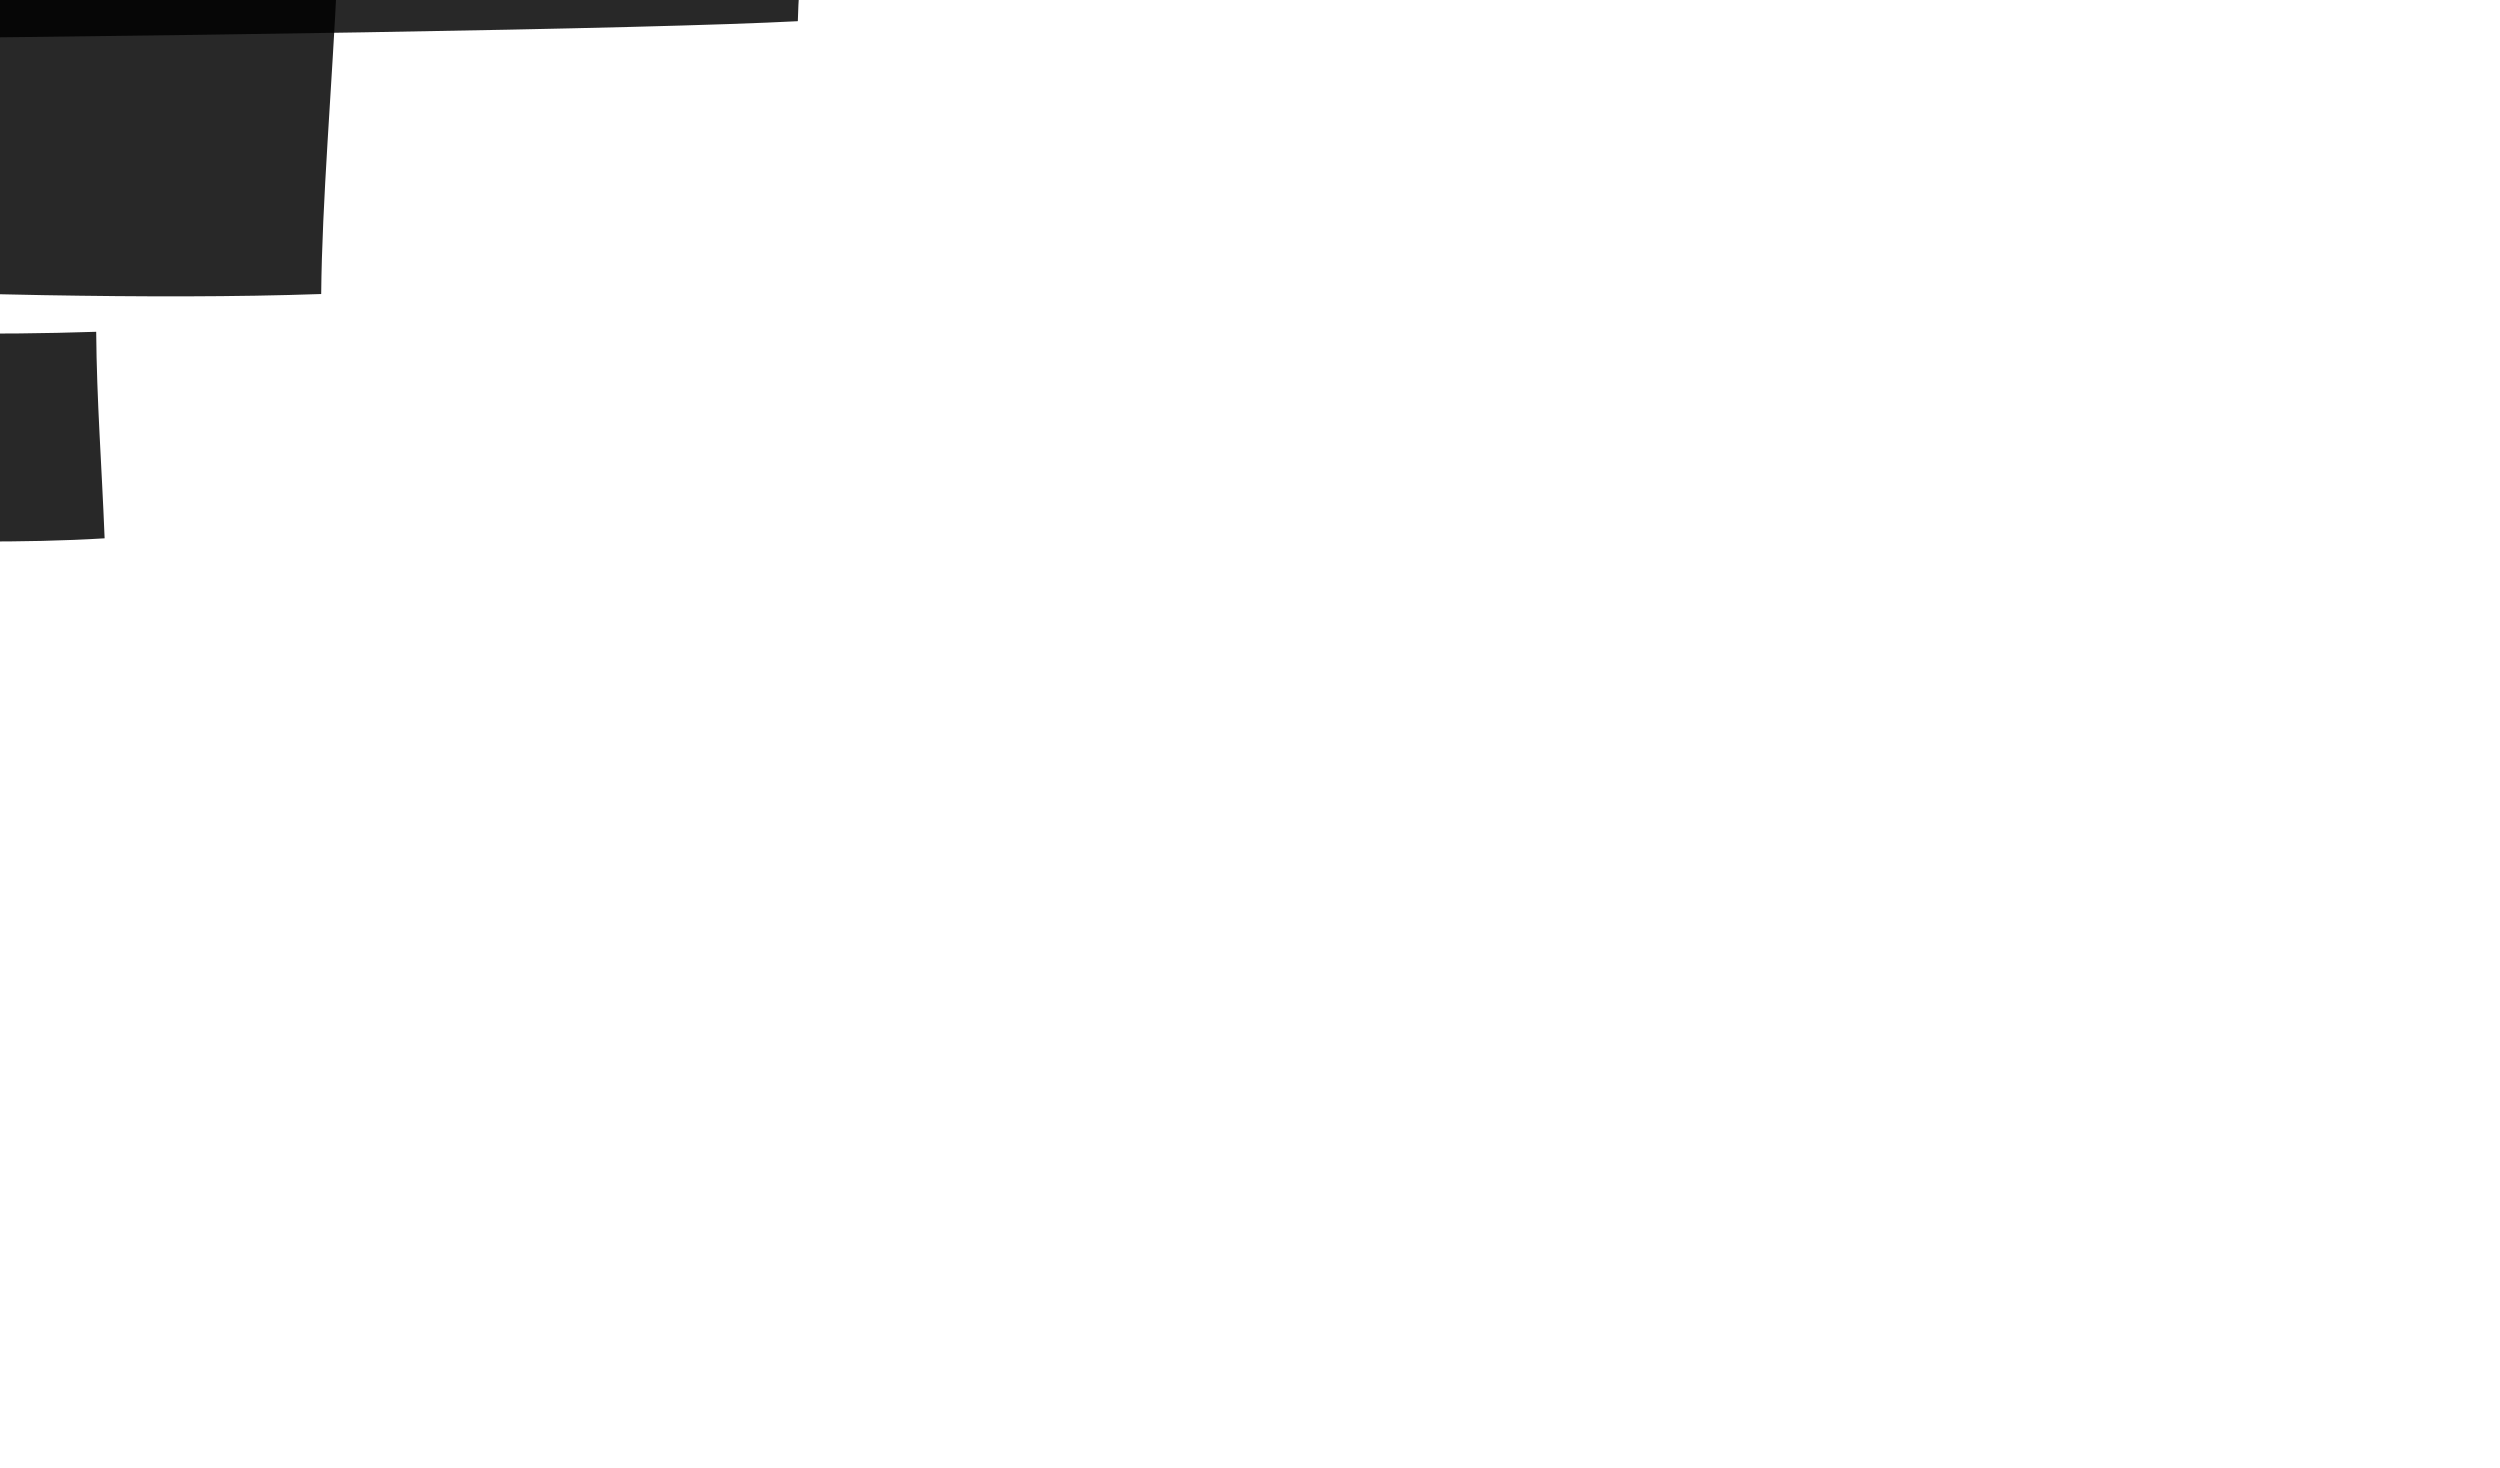
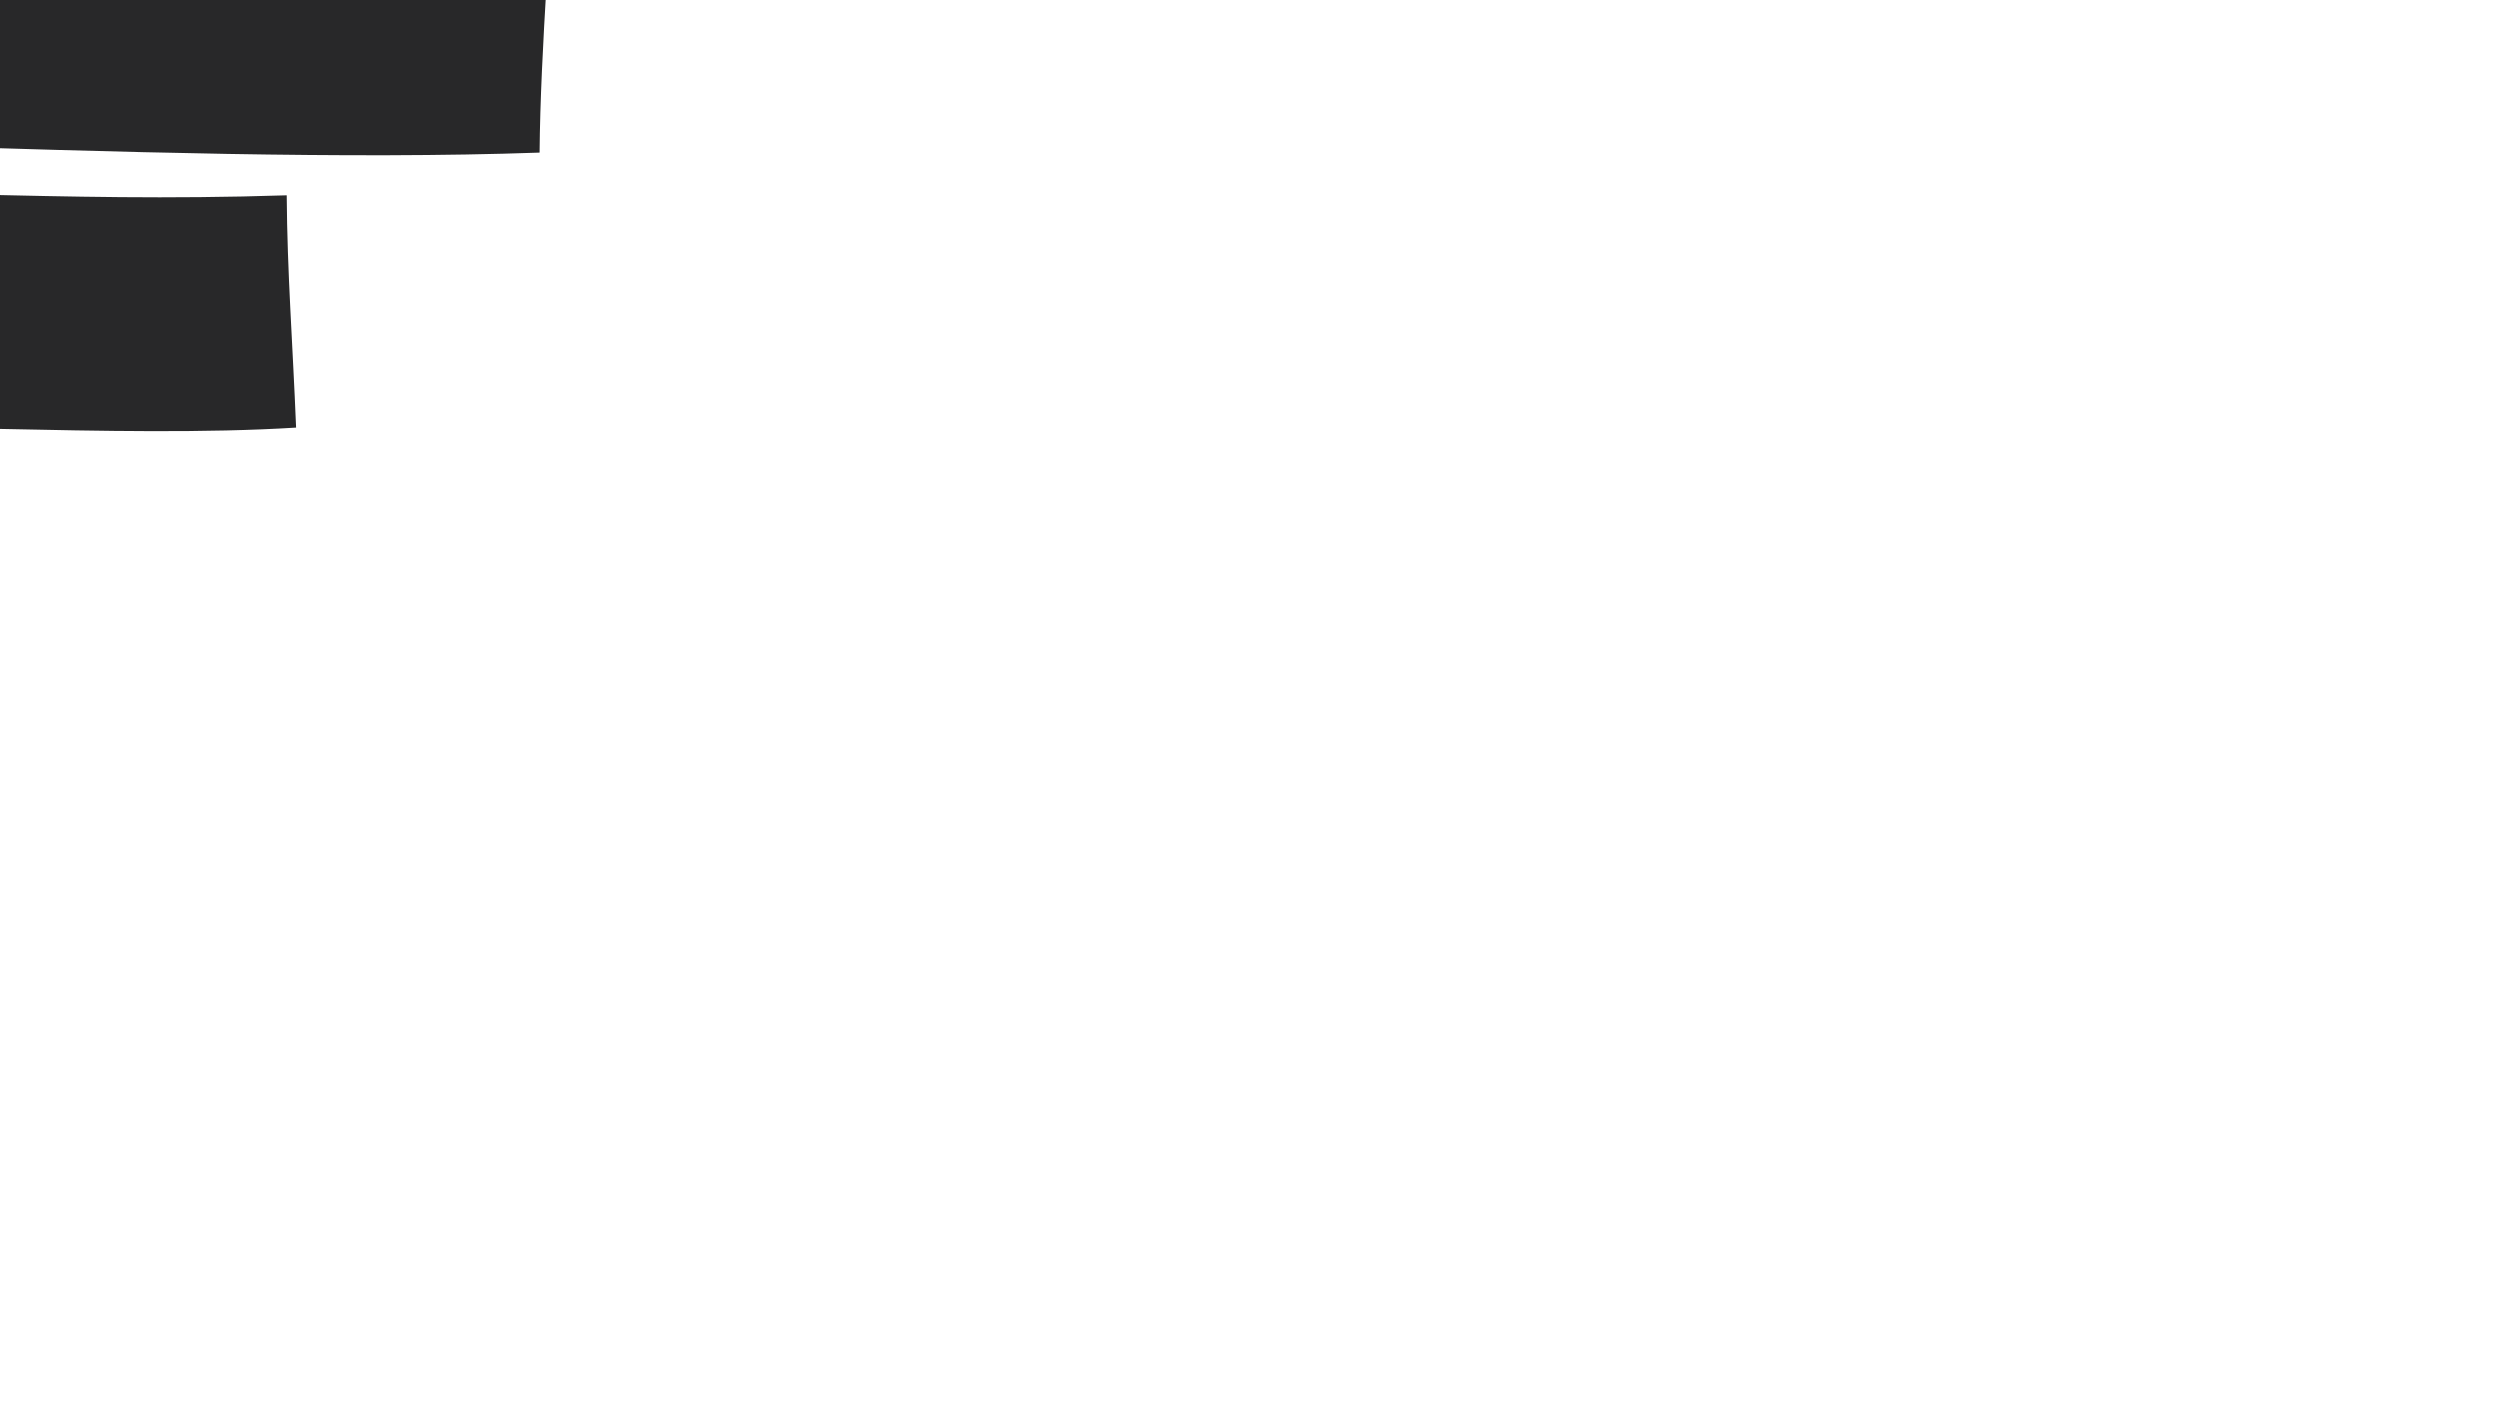
- <svg xmlns="http://www.w3.org/2000/svg" version="1.1" id="Layer_1" x="0px" y="0px" viewBox="242 326 920 540" enable-background="new 242 326 920 540" xml:space="preserve">
-   <path id="i9" opacity="0.84" enable-background="new    " d="M-170.7,671.7c2.7,23.7,0.4,45.5,1.8,68.3c26,0.1,54.3,2.7,76-1.6  c-2.6-21,6.5-49.5,2.9-71.3C-116.2,669.3-145.5,668.3-170.7,671.7z" />
-   <path id="i8" opacity="0.84" enable-background="new    " d="M259.5-70.8c0.7,11.9-0.2,19.9,1.6,27.9c159.3-9.3,333.8-1.7,491.6,3.1  c-1.5-9.9-3.9-18.8-6.2-27.9C575.5-73,426-76.3,259.5-70.8z" />
-   <path id="i7" opacity="0.84" enable-background="new    " d="M372.6,2.1c1.5,11.9,5.7,21.1,4.6,35.7c14.5-1,27-4,43.4-3.1  c-0.8-12.6-4.5-22.4-6.2-34.1C399,1.1,390.9,2.5,372.6,2.1z" />
-   <path id="i6" opacity="0.84" enable-background="new    " d="M299.7-18.2c-1.6,16.1,2.7,26.2,4.6,38.8c14.5,0.6,24.7-3.3,38.8-3.1  c-1.8-13.3-4-25.9-4.6-40.4C327.3-19.6,309.2-23.1,299.7-18.2z" />
-   <path id="i5" opacity="0.84" enable-background="new    " d="M-508.3,605.1c-1,26.4,0.7,38.4,5.2,70.4c93.3,0.3,189.7,0.3,285.5,3.8  c-3.3-27,5.3-53.6,0.6-71C-315.4,601-413.1,608.5-508.3,605.1z" />
-   <path id="i4" opacity="0.84" enable-background="new    " d="M-532.1,131c0.1,29.7,6.9,56.9,3.3,88.1c166.3,10.1,323.8-3,491.2,9.9  c1.2-35-7.8-101.9-8.8-102.3C-205.9,134-373.8,119.9-532.1,131z" />
-   <path id="i3" opacity="0.84" enable-background="new    " d="M80.3,448.8c2.5,24,2.4,56.9,4.7,76.1c59.2-3.6,136.3,2.9,195.5-0.8  c-1.1-27.7-2.9-50.5-3.1-76C199.1,450.7,147.6,444.6,80.3,448.8z" />
-   <path id="i2" opacity="0.84" enable-background="new    " d="M-522.5,294.7c-0.4,15.6-2.8,33.1-0.8,46.6  c366.4,3.7,950.2-1.8,1058.9-7.5c0.3-14.8,3.1-37.1,0.8-45C148.8,284-361.6,296.3-522.5,294.7z" />
-   <path id="i1" opacity="0.84" enable-background="new    " d="M-71.3,429.4c130.3-4.9,305.5,9.2,431.5,4.8  c0.6-67.8,14.5-166,2.2-240.6c-138,11.5-293.4-6.5-433.6,2.7L-71.3,429.4z" />
+ <svg xmlns="http://www.w3.org/2000/svg" version="1.1" id="Layer_1" x="0px" y="0px" viewBox="0 0 960 540" enable-background="new 0 0 960 540" xml:space="preserve">
+   <path id="i9" opacity="0.84" fill="#000001" enable-background="new    " d="M-416,337.5c3.2,27.8,0.5,53.4,2.1,80.2  c30.5,0.1,63.7,3.2,89.2-1.9c-3.1-24.7,7.6-58.1,3.4-83.7C-352,334.6-386.4,333.5-416,337.5z" />
+   <path id="i8" opacity="0.84" fill="#000001" enable-background="new    " d="M89-534.2c0.8,14-0.2,23.4,1.9,32.8  c187-10.9,391.9-2,577.1,3.6c-1.8-11.6-4.6-22.1-7.3-32.8C460-536.7,284.5-540.6,89-534.2z" />
+   <path id="i7" opacity="0.84" fill="#000001" enable-background="new    " d="M221.8-448.6c1.8,14,6.7,24.8,5.4,41.9  c17-1.2,31.7-4.7,50.9-3.6c-0.9-14.8-5.3-26.3-7.3-40C252.8-449.8,243.3-448.1,221.8-448.6z" />
+   <path id="i6" opacity="0.84" fill="#000001" enable-background="new    " d="M136.2-472.4c-1.9,18.9,3.2,30.8,5.4,45.5  c17,0.7,29-3.9,45.5-3.6c-2.1-15.6-4.7-30.4-5.4-47.4C168.6-474.1,147.4-478.2,136.2-472.4z" />
+   <path id="i5" opacity="0.84" fill="#000001" enable-background="new    " d="M-812.3,259.3c-1.2,31,0.8,45.1,6.1,82.6  c109.5,0.4,222.7,0.4,335.2,4.5c-3.9-31.7,6.2-62.9,0.7-83.3C-585.8,254.5-700.5,263.3-812.3,259.3z" />
+   <path id="i4" opacity="0.84" fill="#000001" enable-background="new    " d="M-840.2-297.3c0.1,34.9,8.1,66.8,3.9,103.4  c195.2,11.9,380.1-3.5,576.6,11.6c1.4-41.1-9.2-119.6-10.3-120.1C-457.3-293.7-654.4-310.3-840.2-297.3z" />
+   <path id="i3" opacity="0.84" fill="#000001" enable-background="new    " d="M-121.3,75.8c2.9,28.2,2.8,66.8,5.5,89.3  c69.5-4.2,160,3.4,229.5-0.9c-1.3-32.5-3.4-59.3-3.6-89.2C18.1,78-42.3,70.9-121.3,75.8z" />
+   <path id="i2" opacity="0.84" fill="#000001" enable-background="new    " d="M-829-105.1c-0.5,18.3-3.3,38.9-0.9,54.7  c430.1,4.3,1115.5-2.1,1243.1-8.8c0.4-17.4,3.6-43.6,0.9-52.8C-40.9-117.7-640.1-103.2-829-105.1z" />
+   <path id="i1" opacity="0.84" fill="#000001" enable-background="new    " d="M-299.3,53c153-5.8,358.6,10.8,506.5,5.6  c0.7-79.6,17-194.9,2.6-282.4c-162,13.5-344.4-7.6-509,3.2L-299.3,53z" />
</svg>
